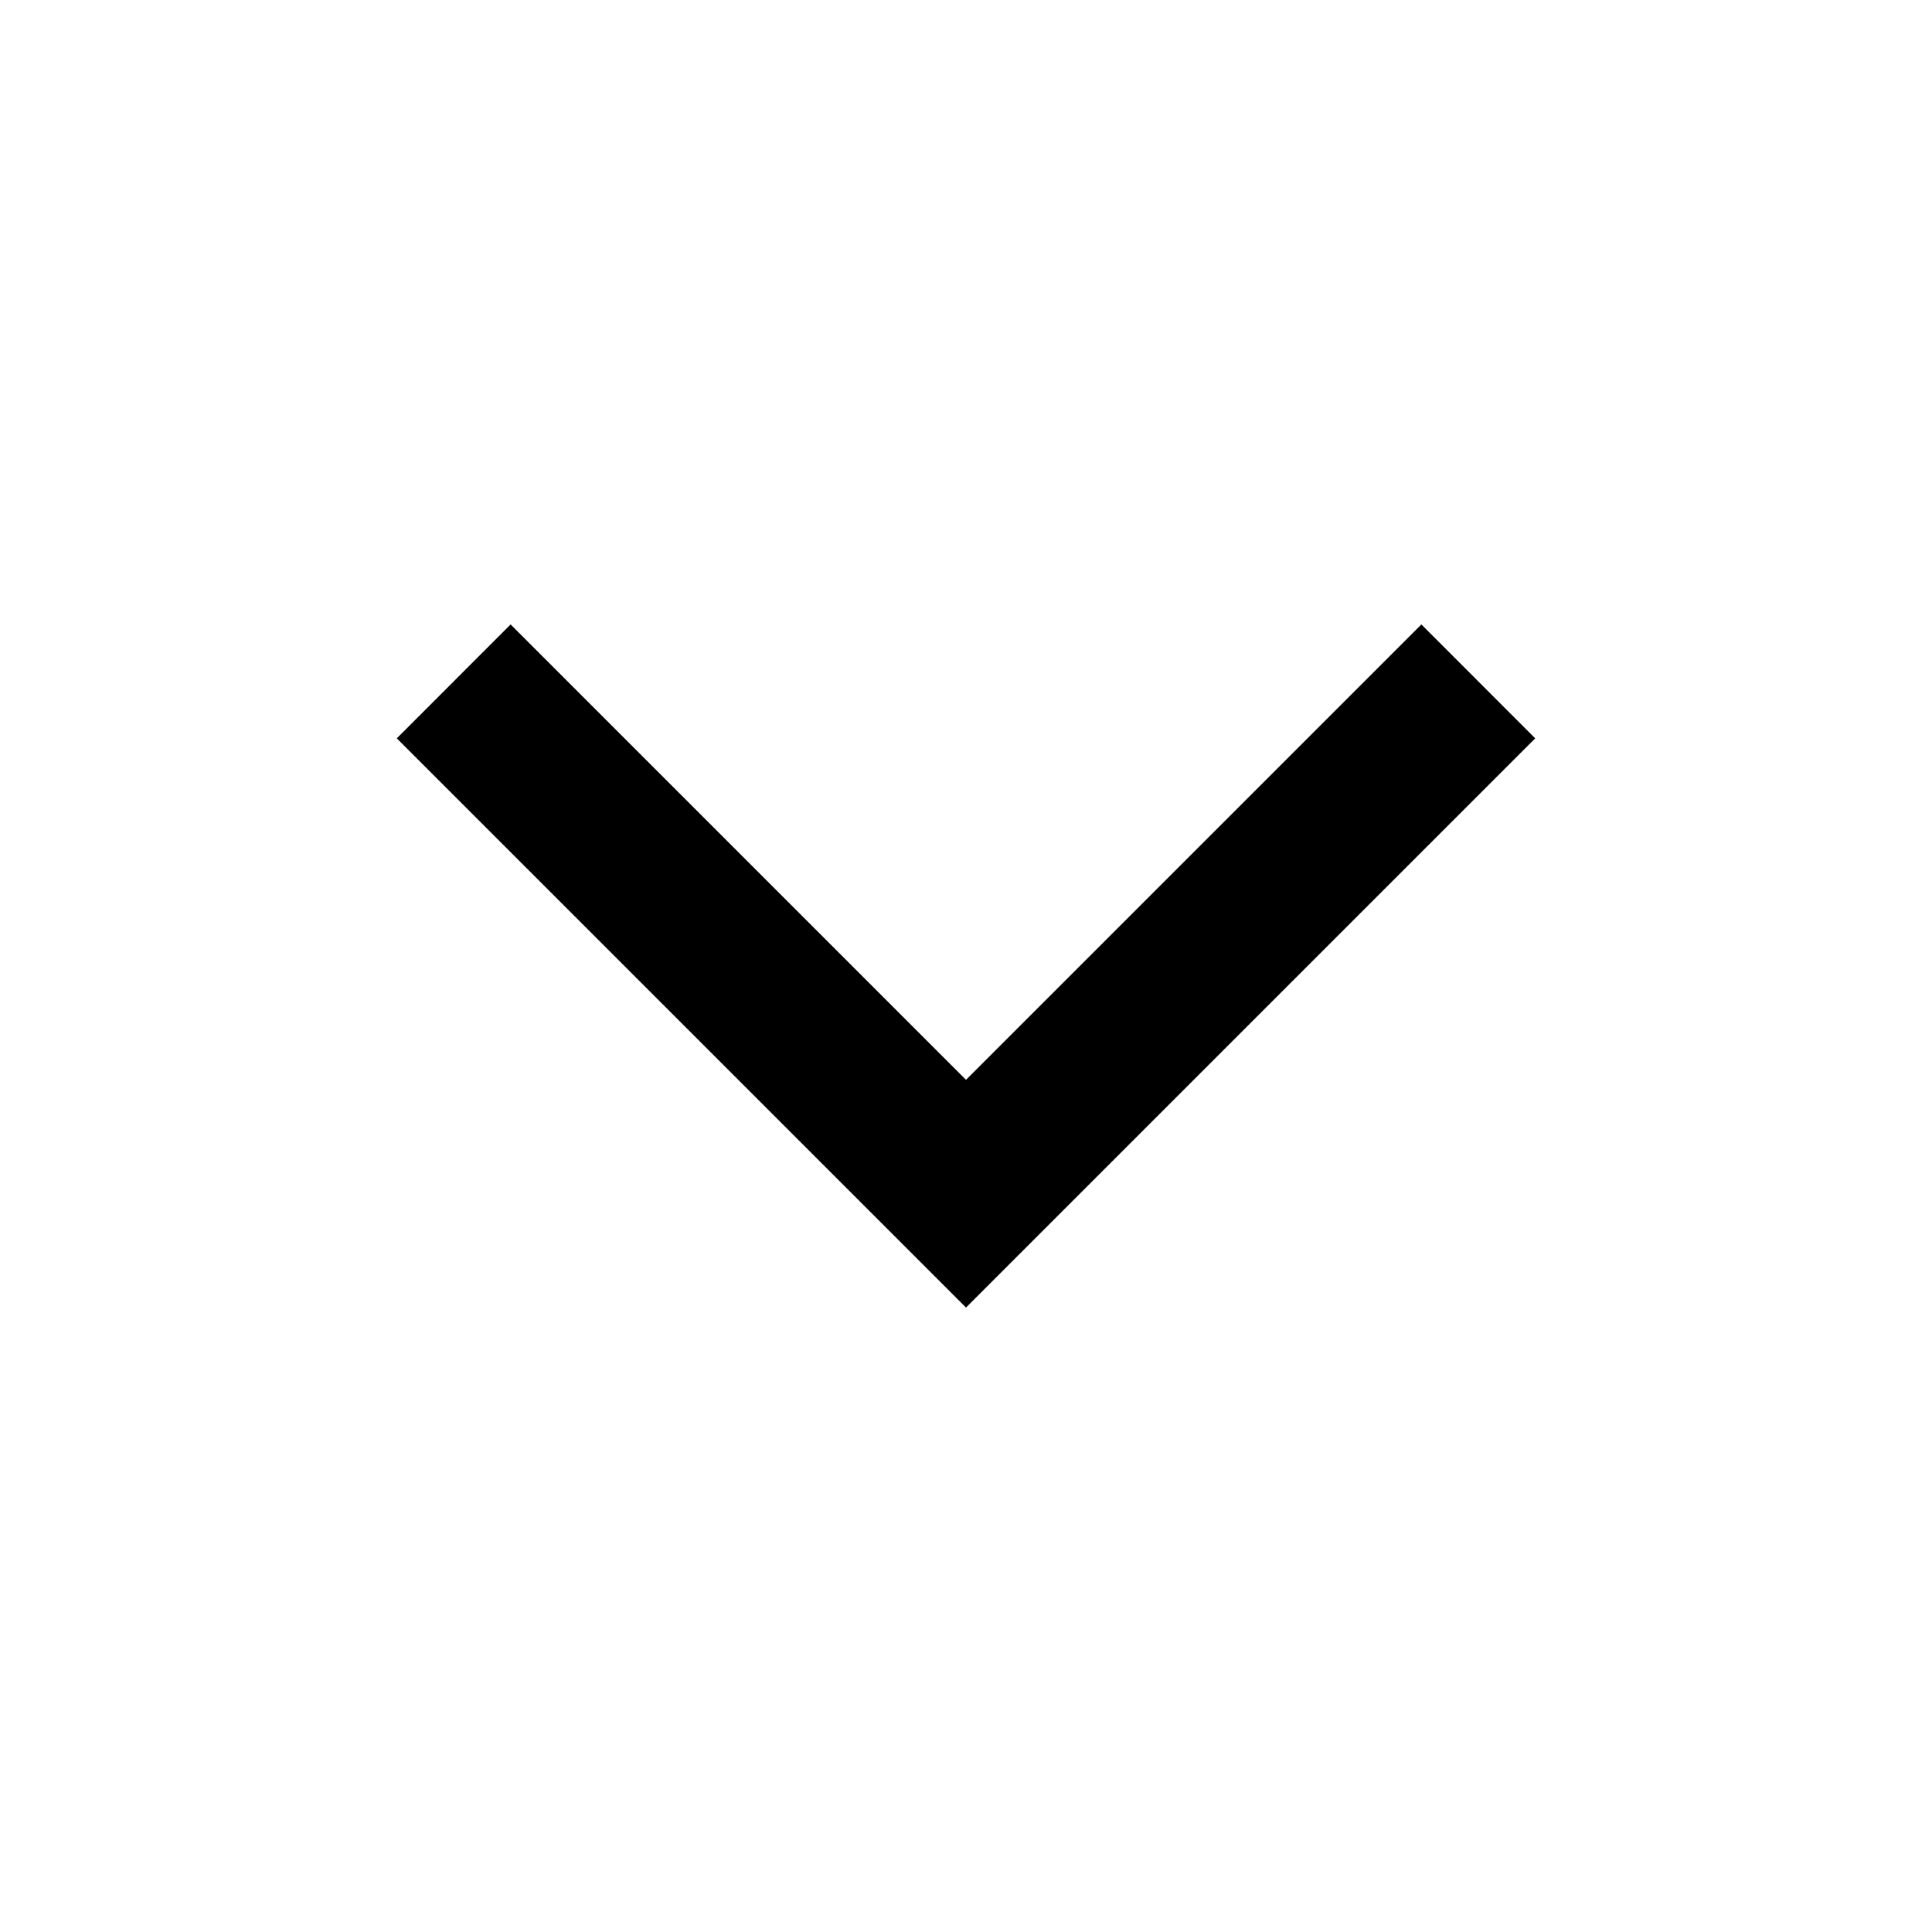
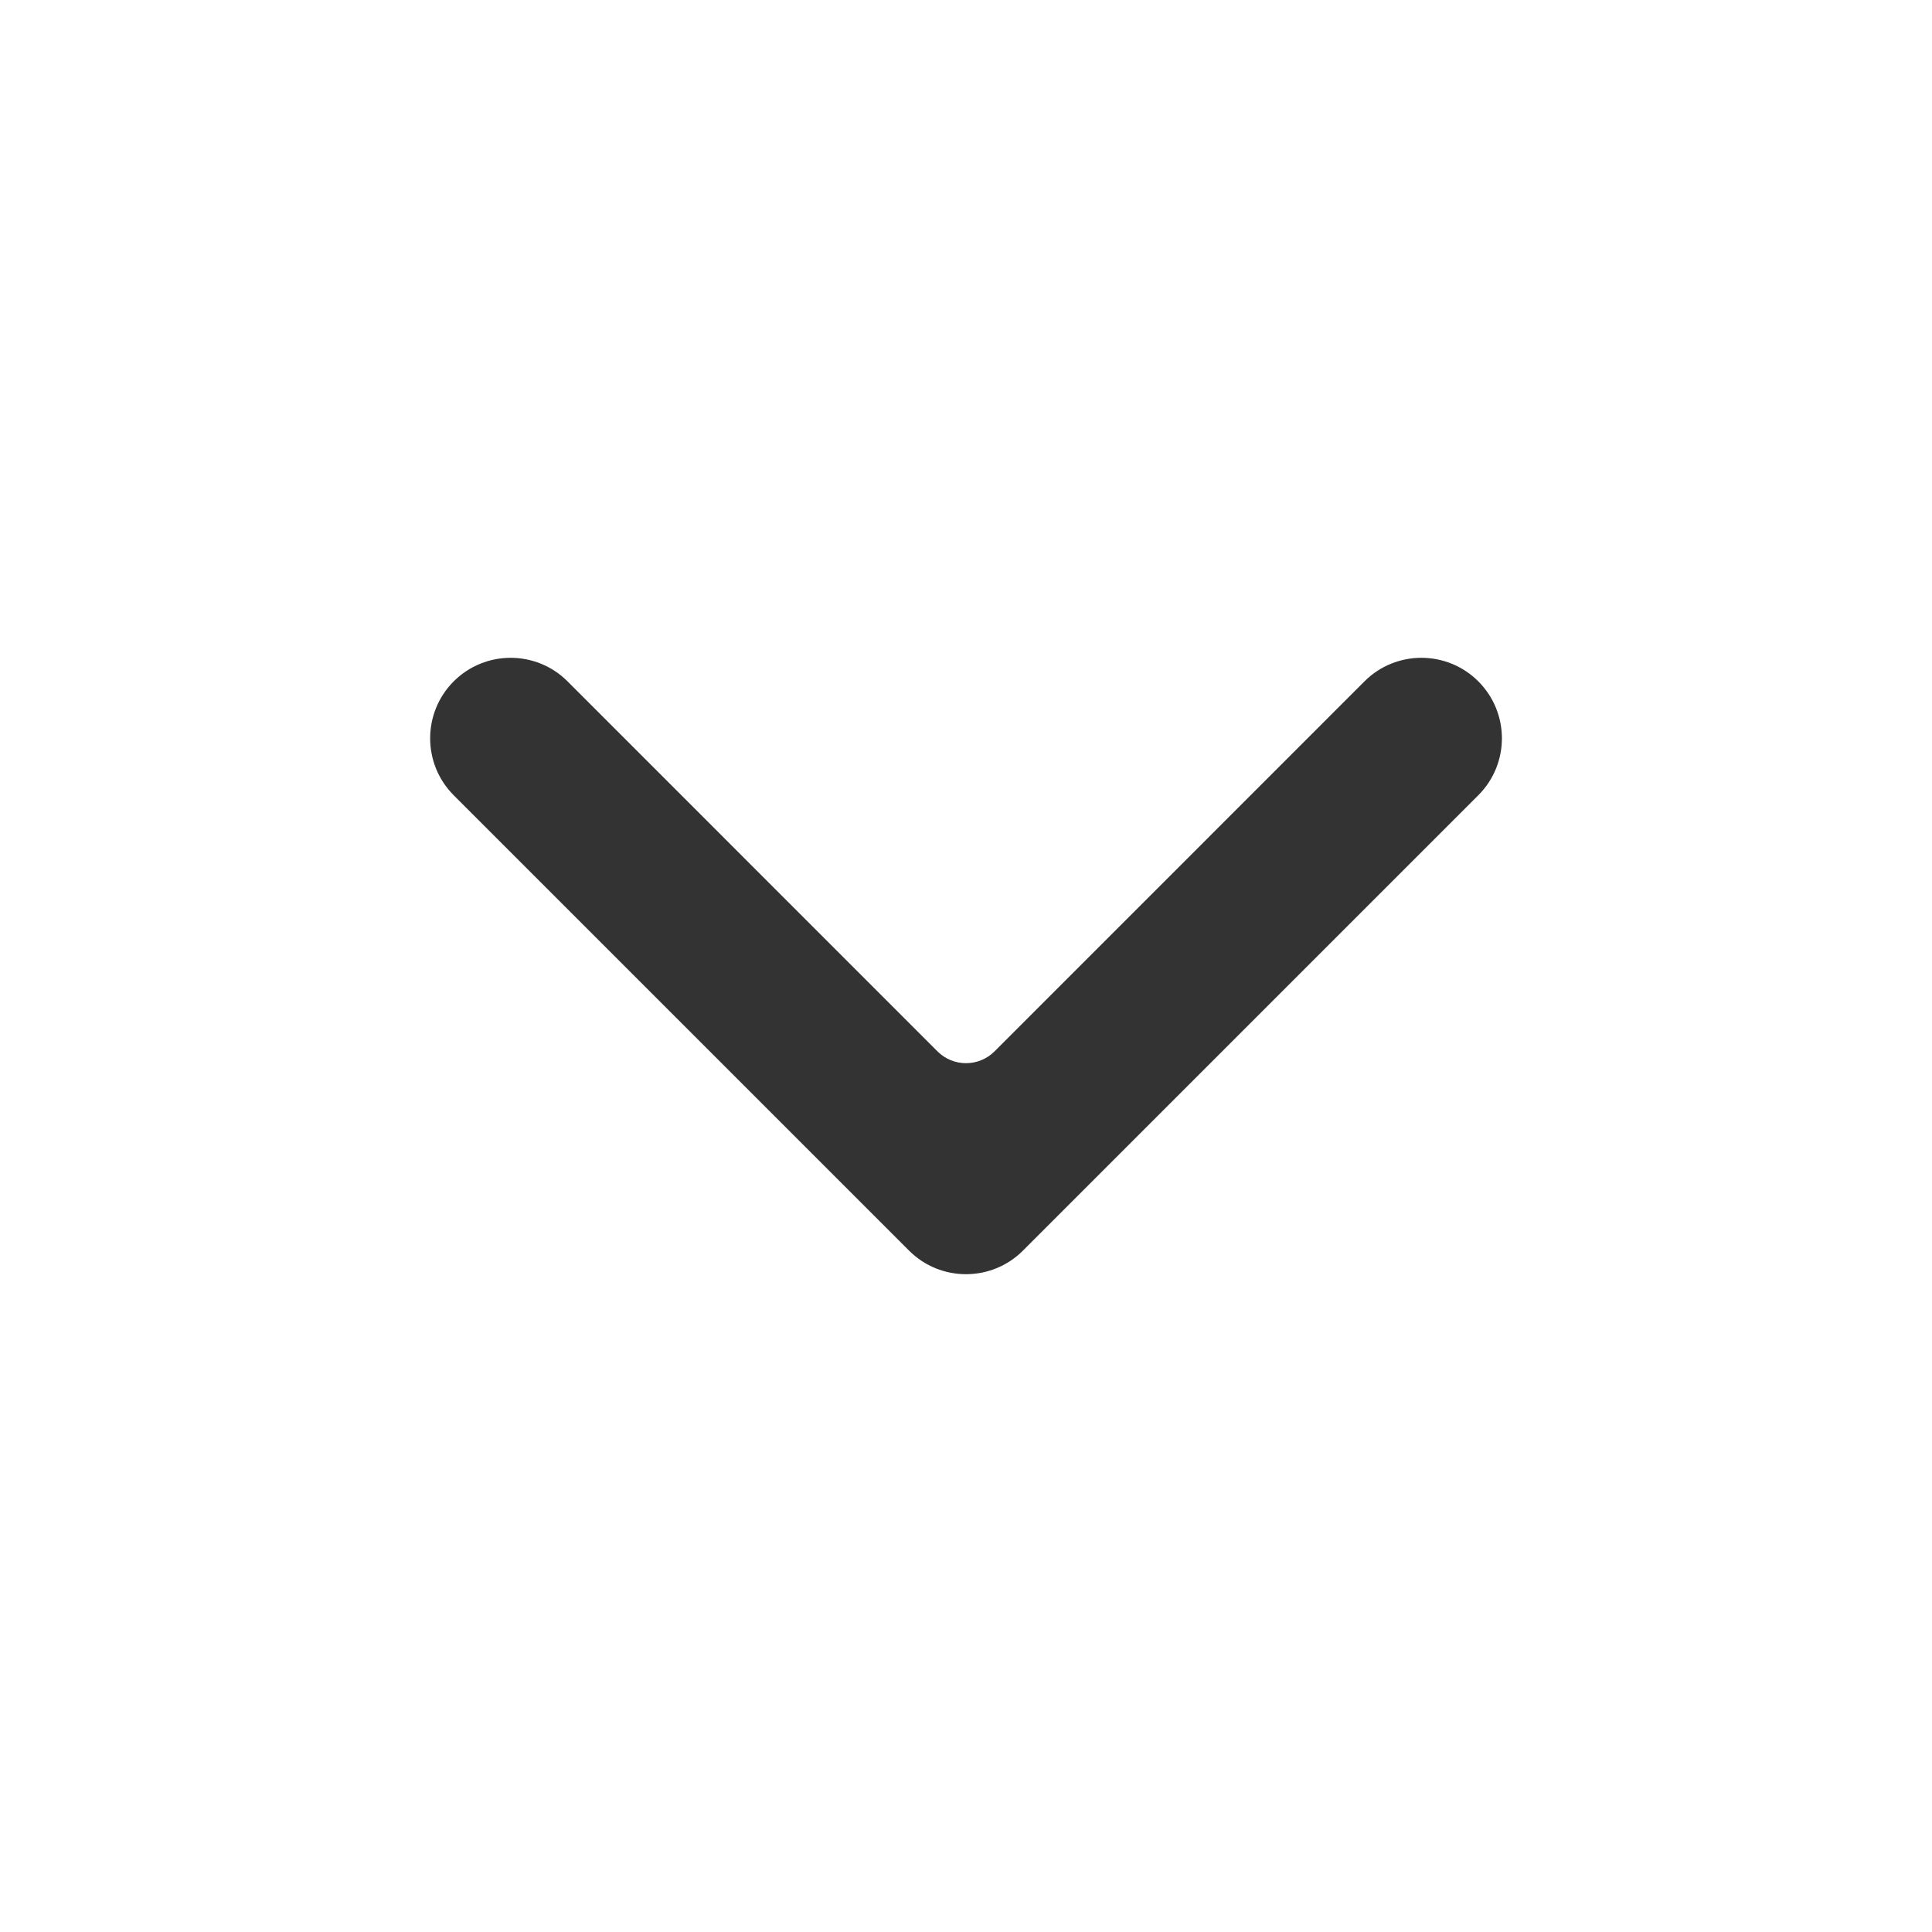
<svg xmlns="http://www.w3.org/2000/svg" width="24" height="24" viewBox="0 0 24 24" fill="none">
-   <path d="M6.343 7.757L4.929 9.172L12 16.243L19.071 9.172L17.657 7.757L12 13.414L6.343 7.757Z" fill="black" />
+   <path d="M7.05 8.464C6.66 8.074 6.027 8.074 5.636 8.464V8.464C5.246 8.855 5.246 9.488 5.636 9.879L11.293 15.536C11.683 15.926 12.317 15.926 12.707 15.536L18.364 9.879C18.755 9.488 18.755 8.855 18.364 8.464V8.464C17.974 8.074 17.34 8.074 16.95 8.464L12.354 13.061C12.158 13.256 11.842 13.256 11.646 13.061L7.05 8.464Z" fill="#333333" />
</svg>
